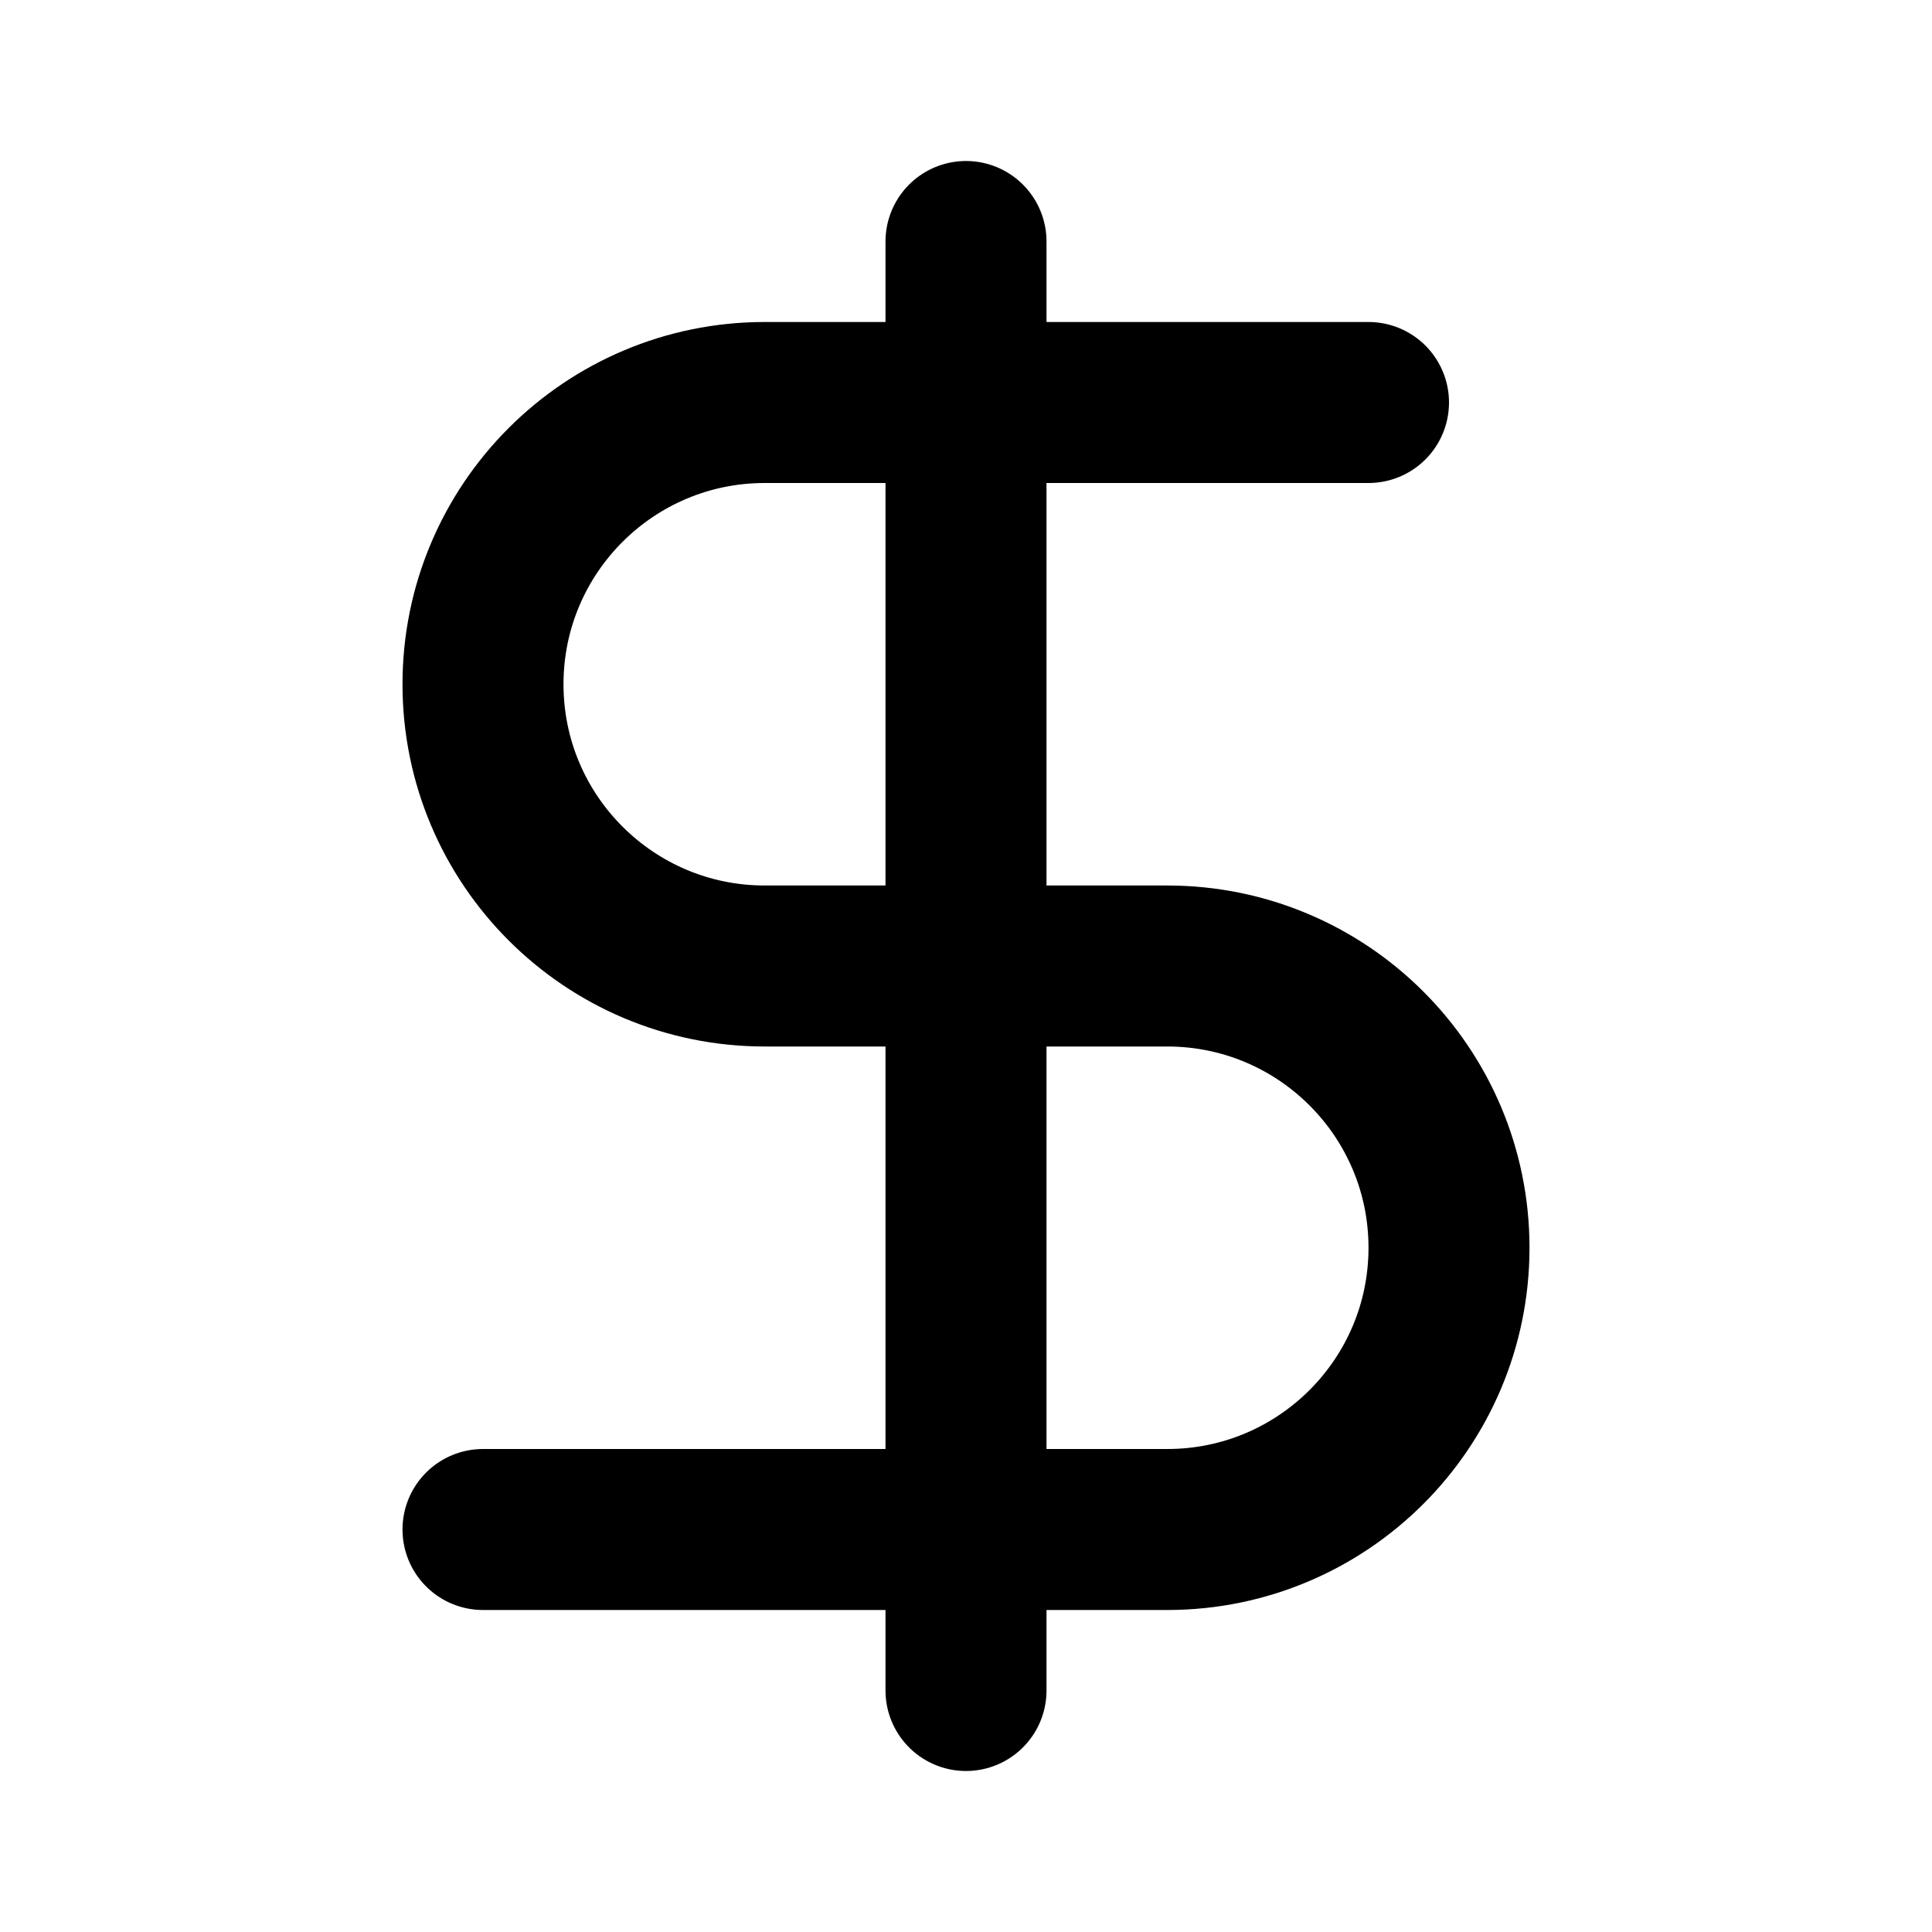
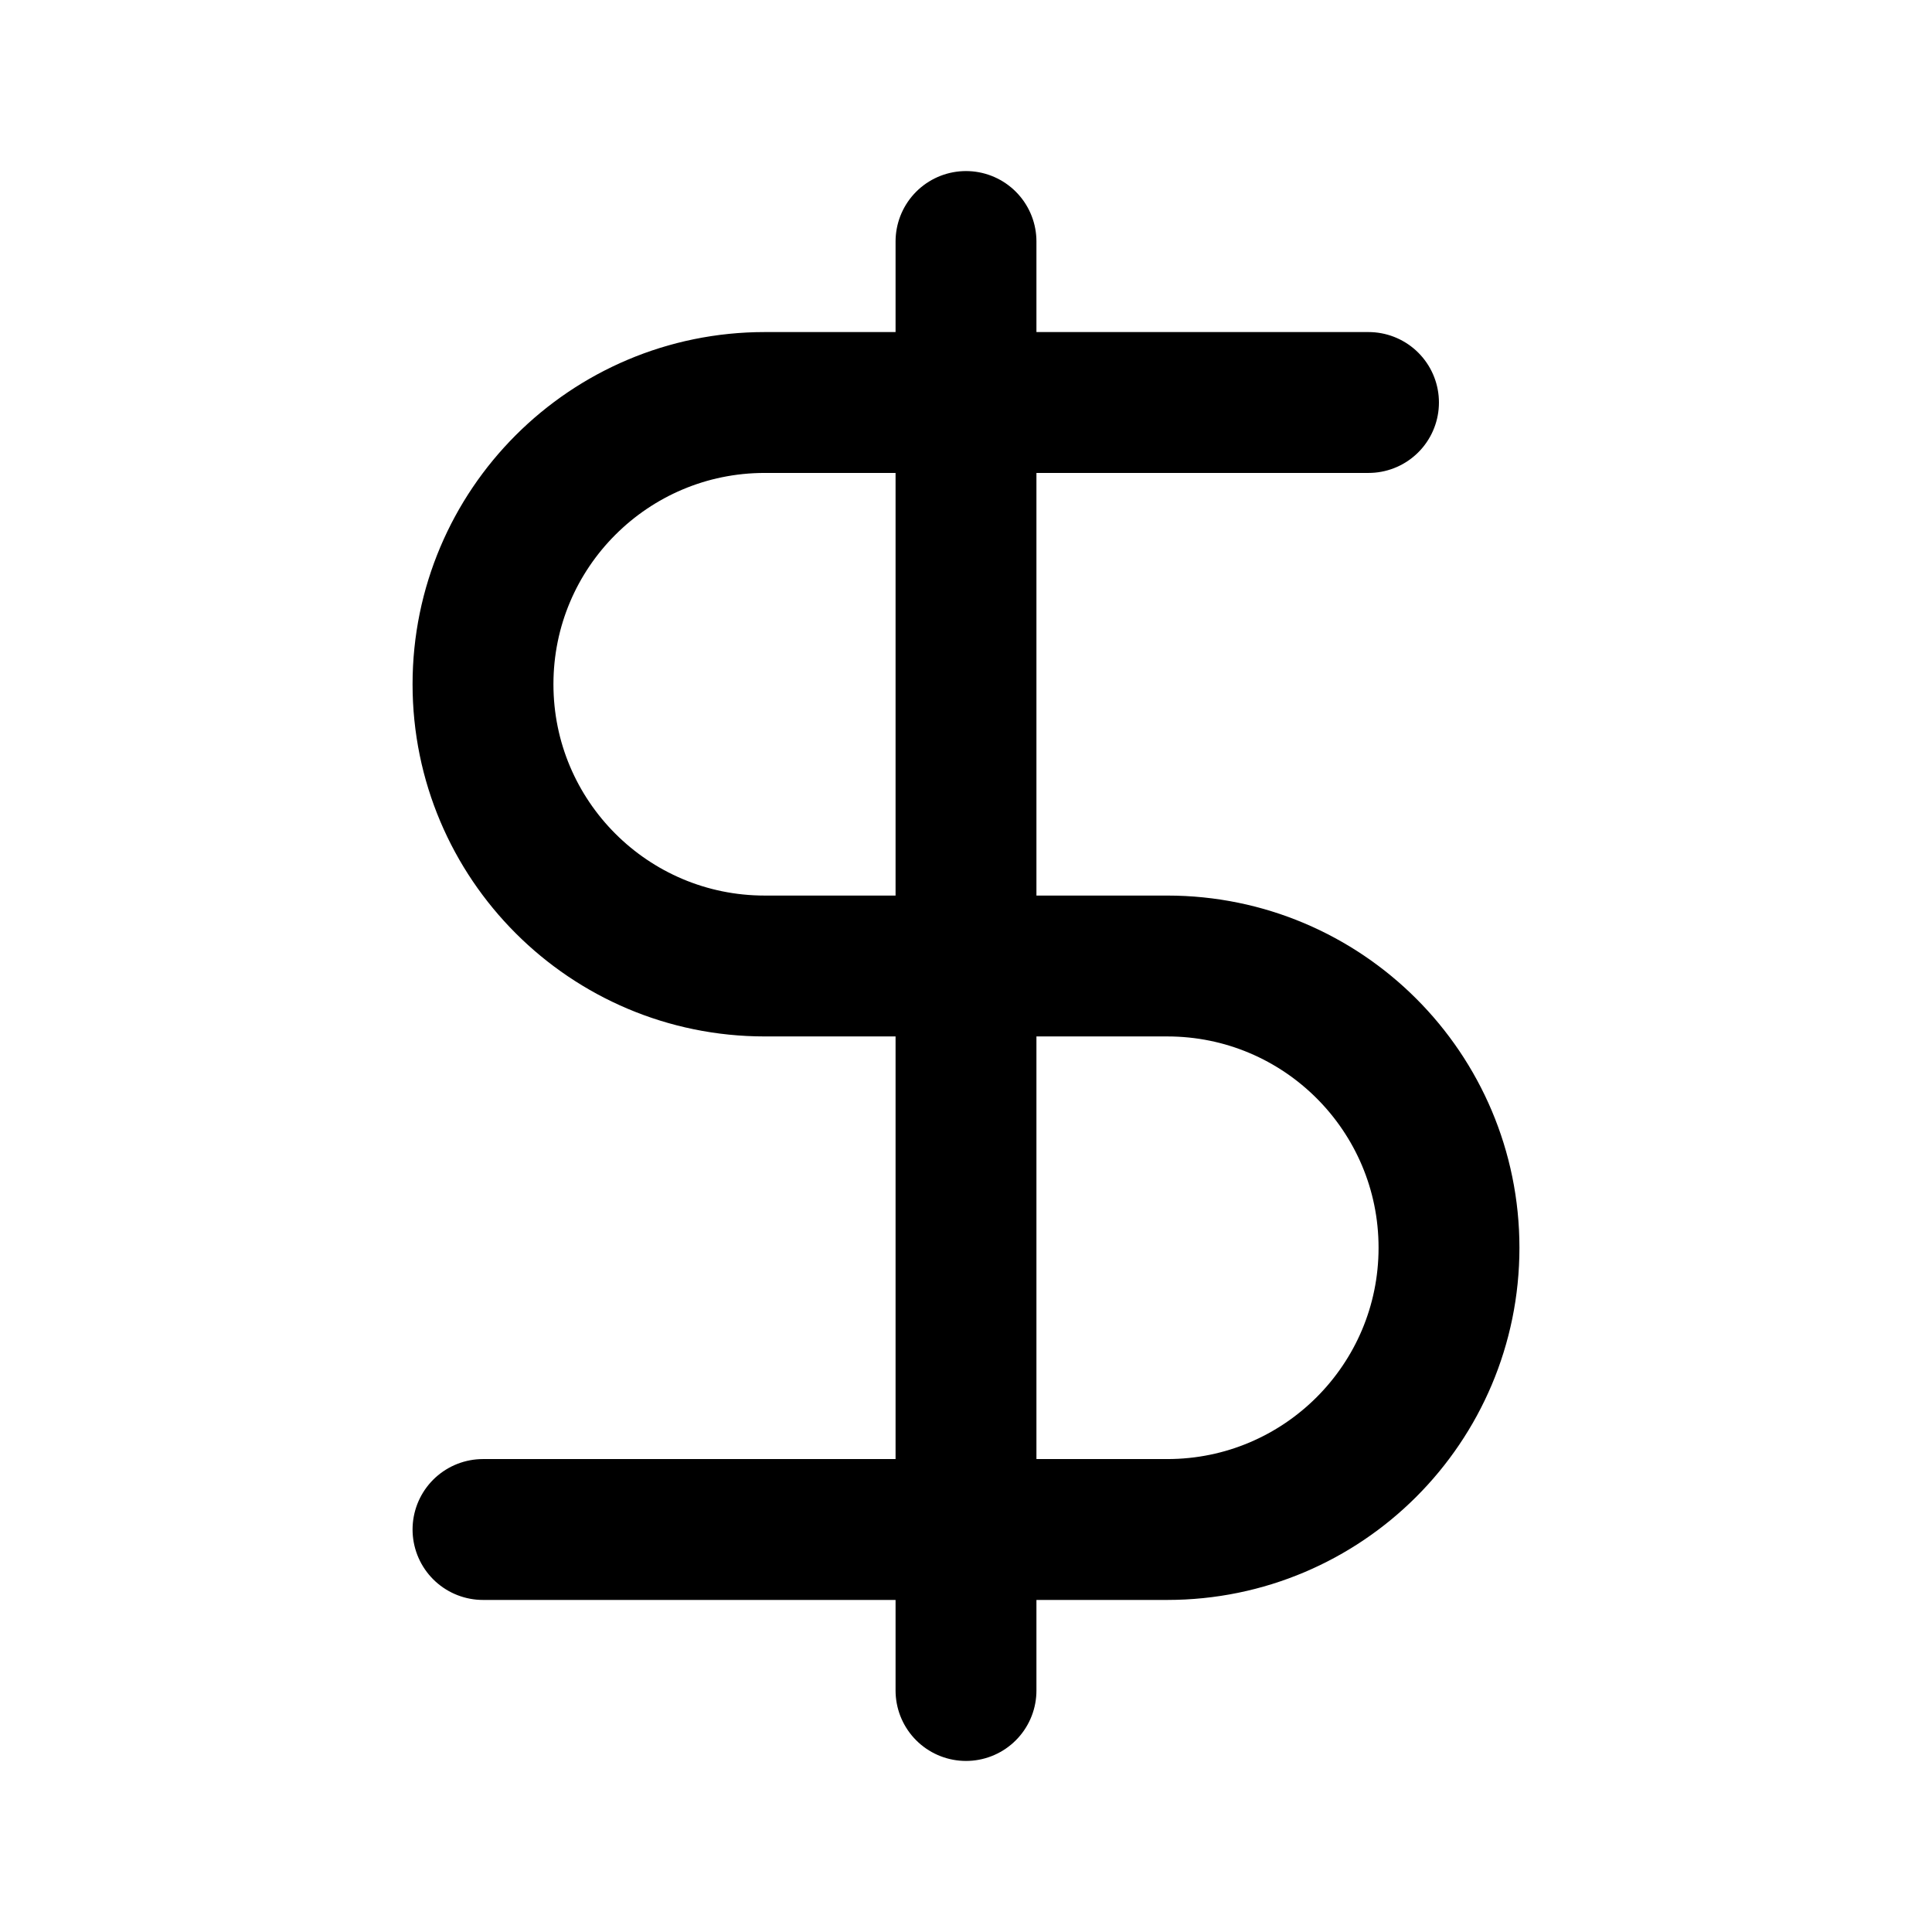
- <svg xmlns="http://www.w3.org/2000/svg" width="24" height="24" viewBox="0 0 24 24" fill="none" stroke="currentColor" stroke-width="2" stroke-linecap="round" stroke-linejoin="round">
+ <svg xmlns="http://www.w3.org/2000/svg" width="24" height="24" viewBox="0 0 24 24" fill="none" stroke="currentColor" stroke-width="1.75" stroke-linecap="round" stroke-linejoin="round">
  <path d="M12 3v18" />
  <path d="M17 5H9.5a1 1 0 000 7h5a1 1 0 010 7H6" />
</svg>
